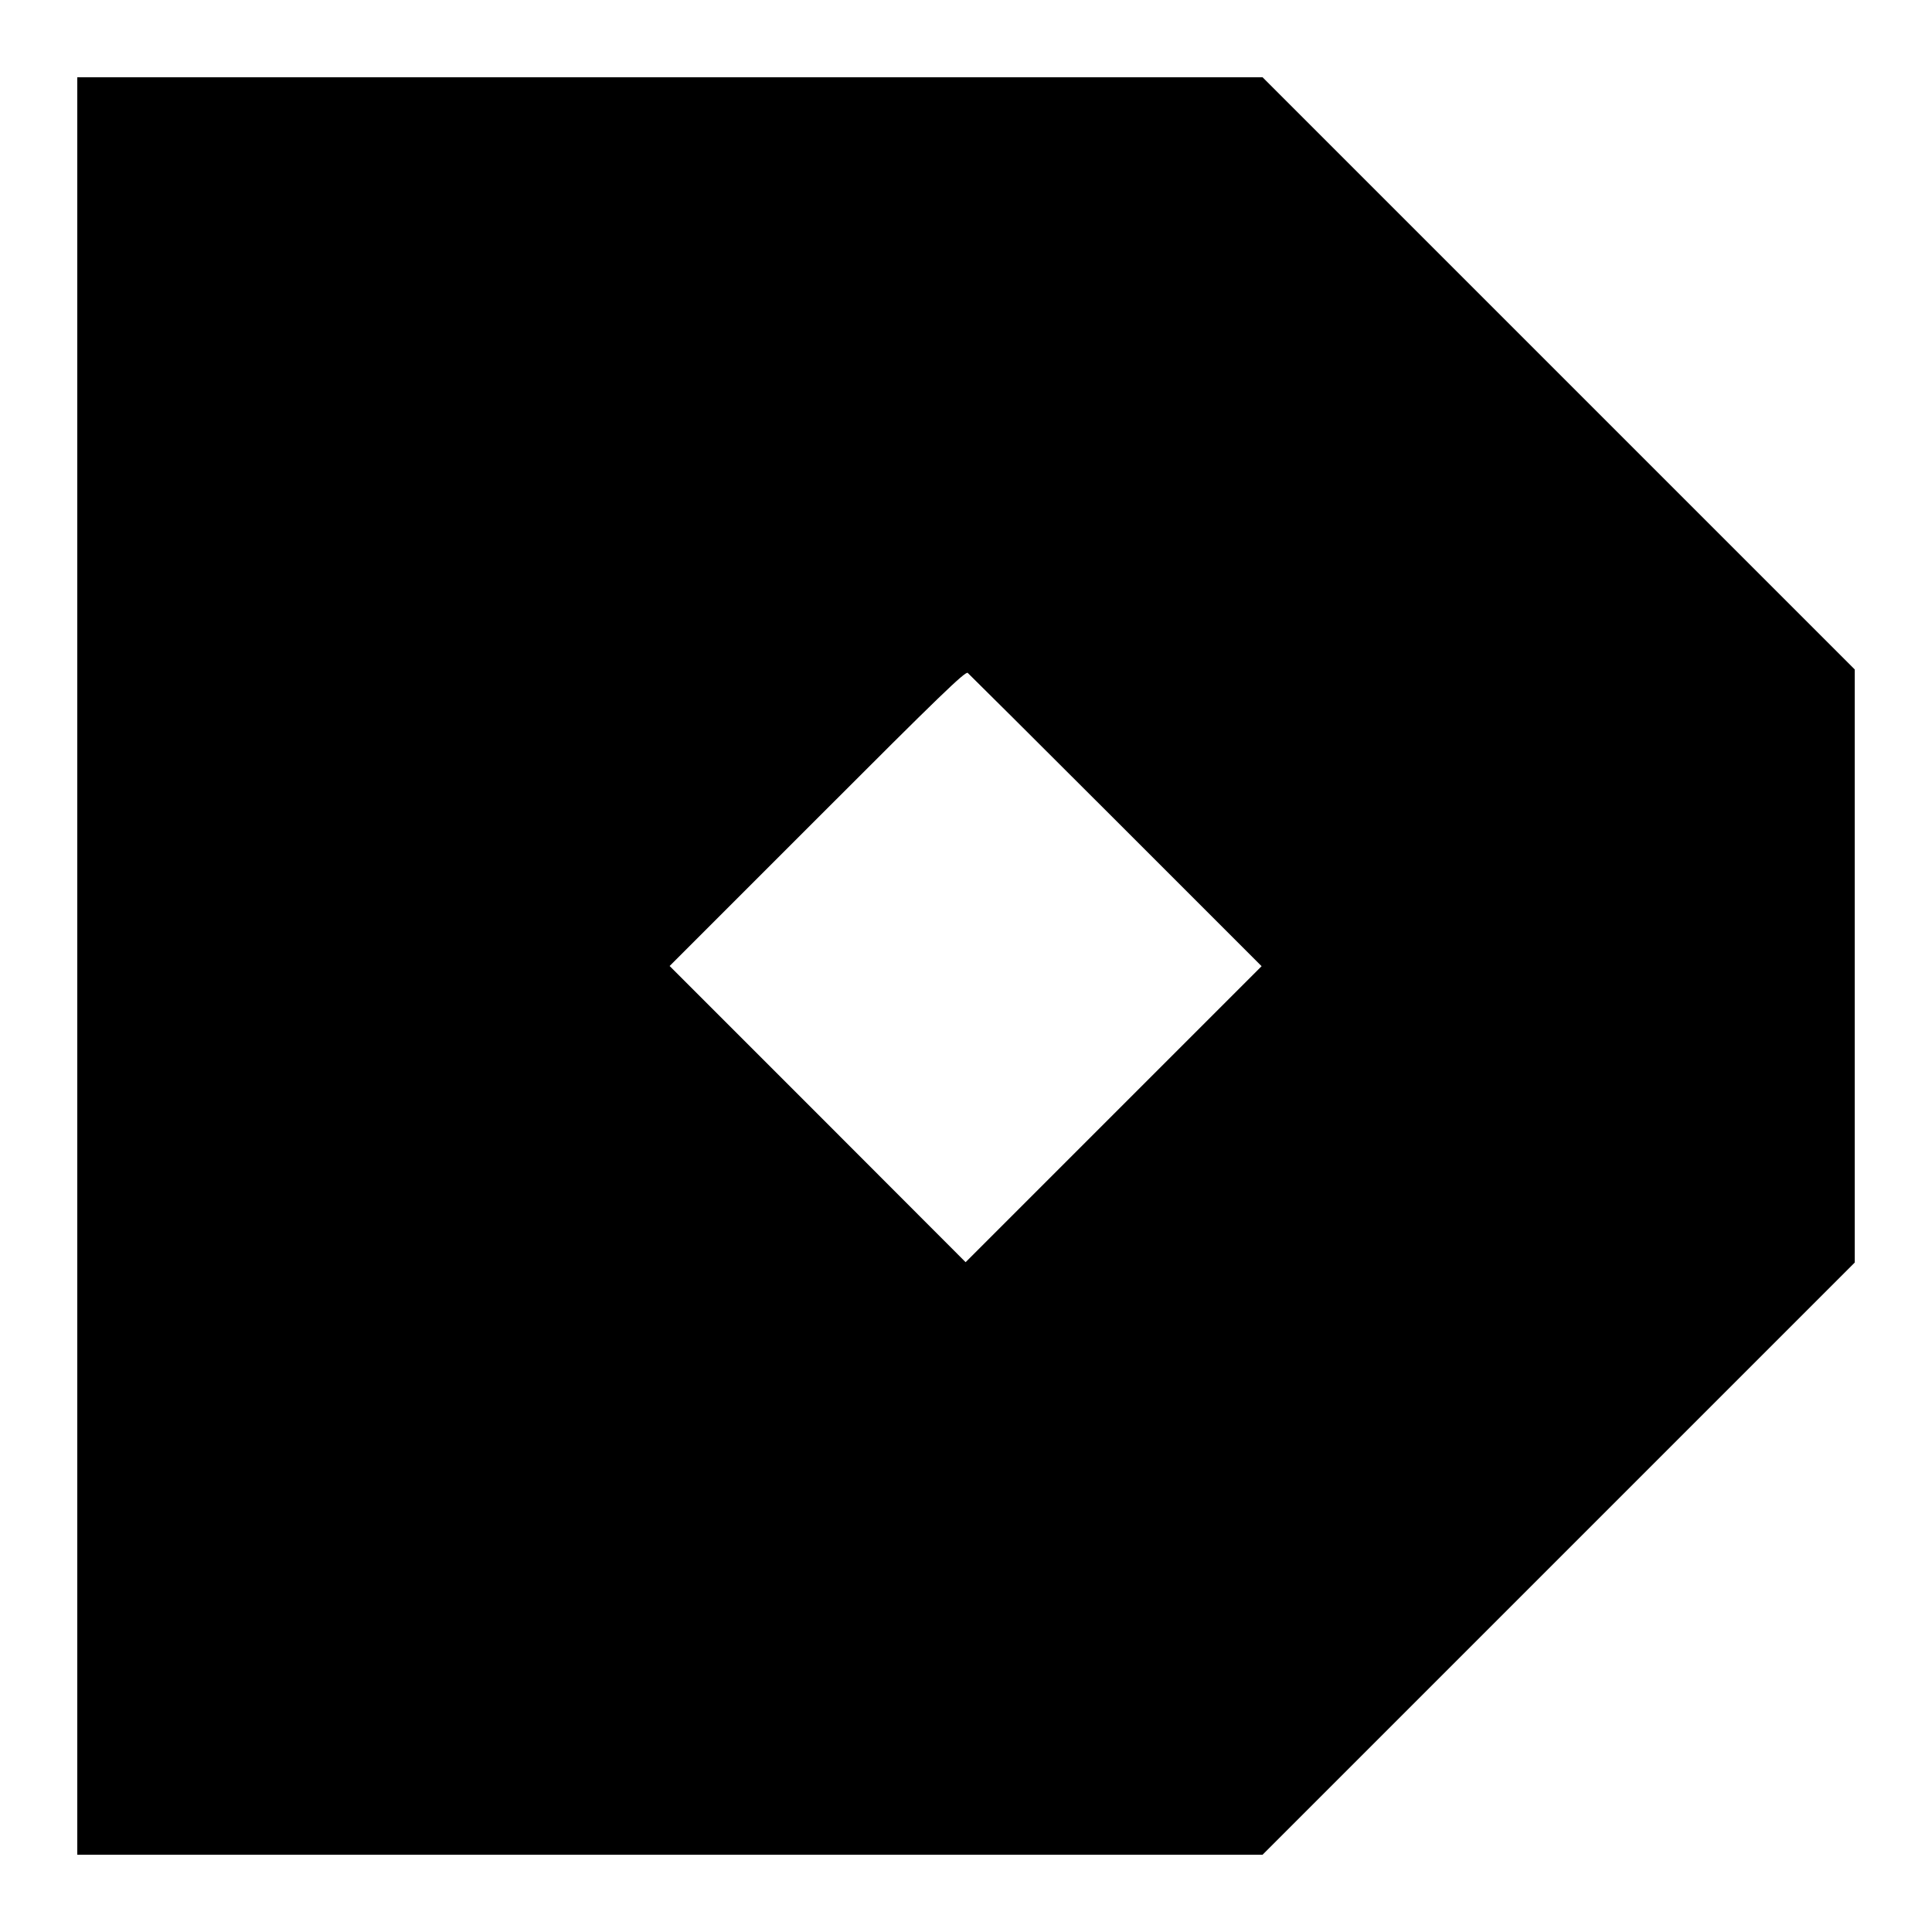
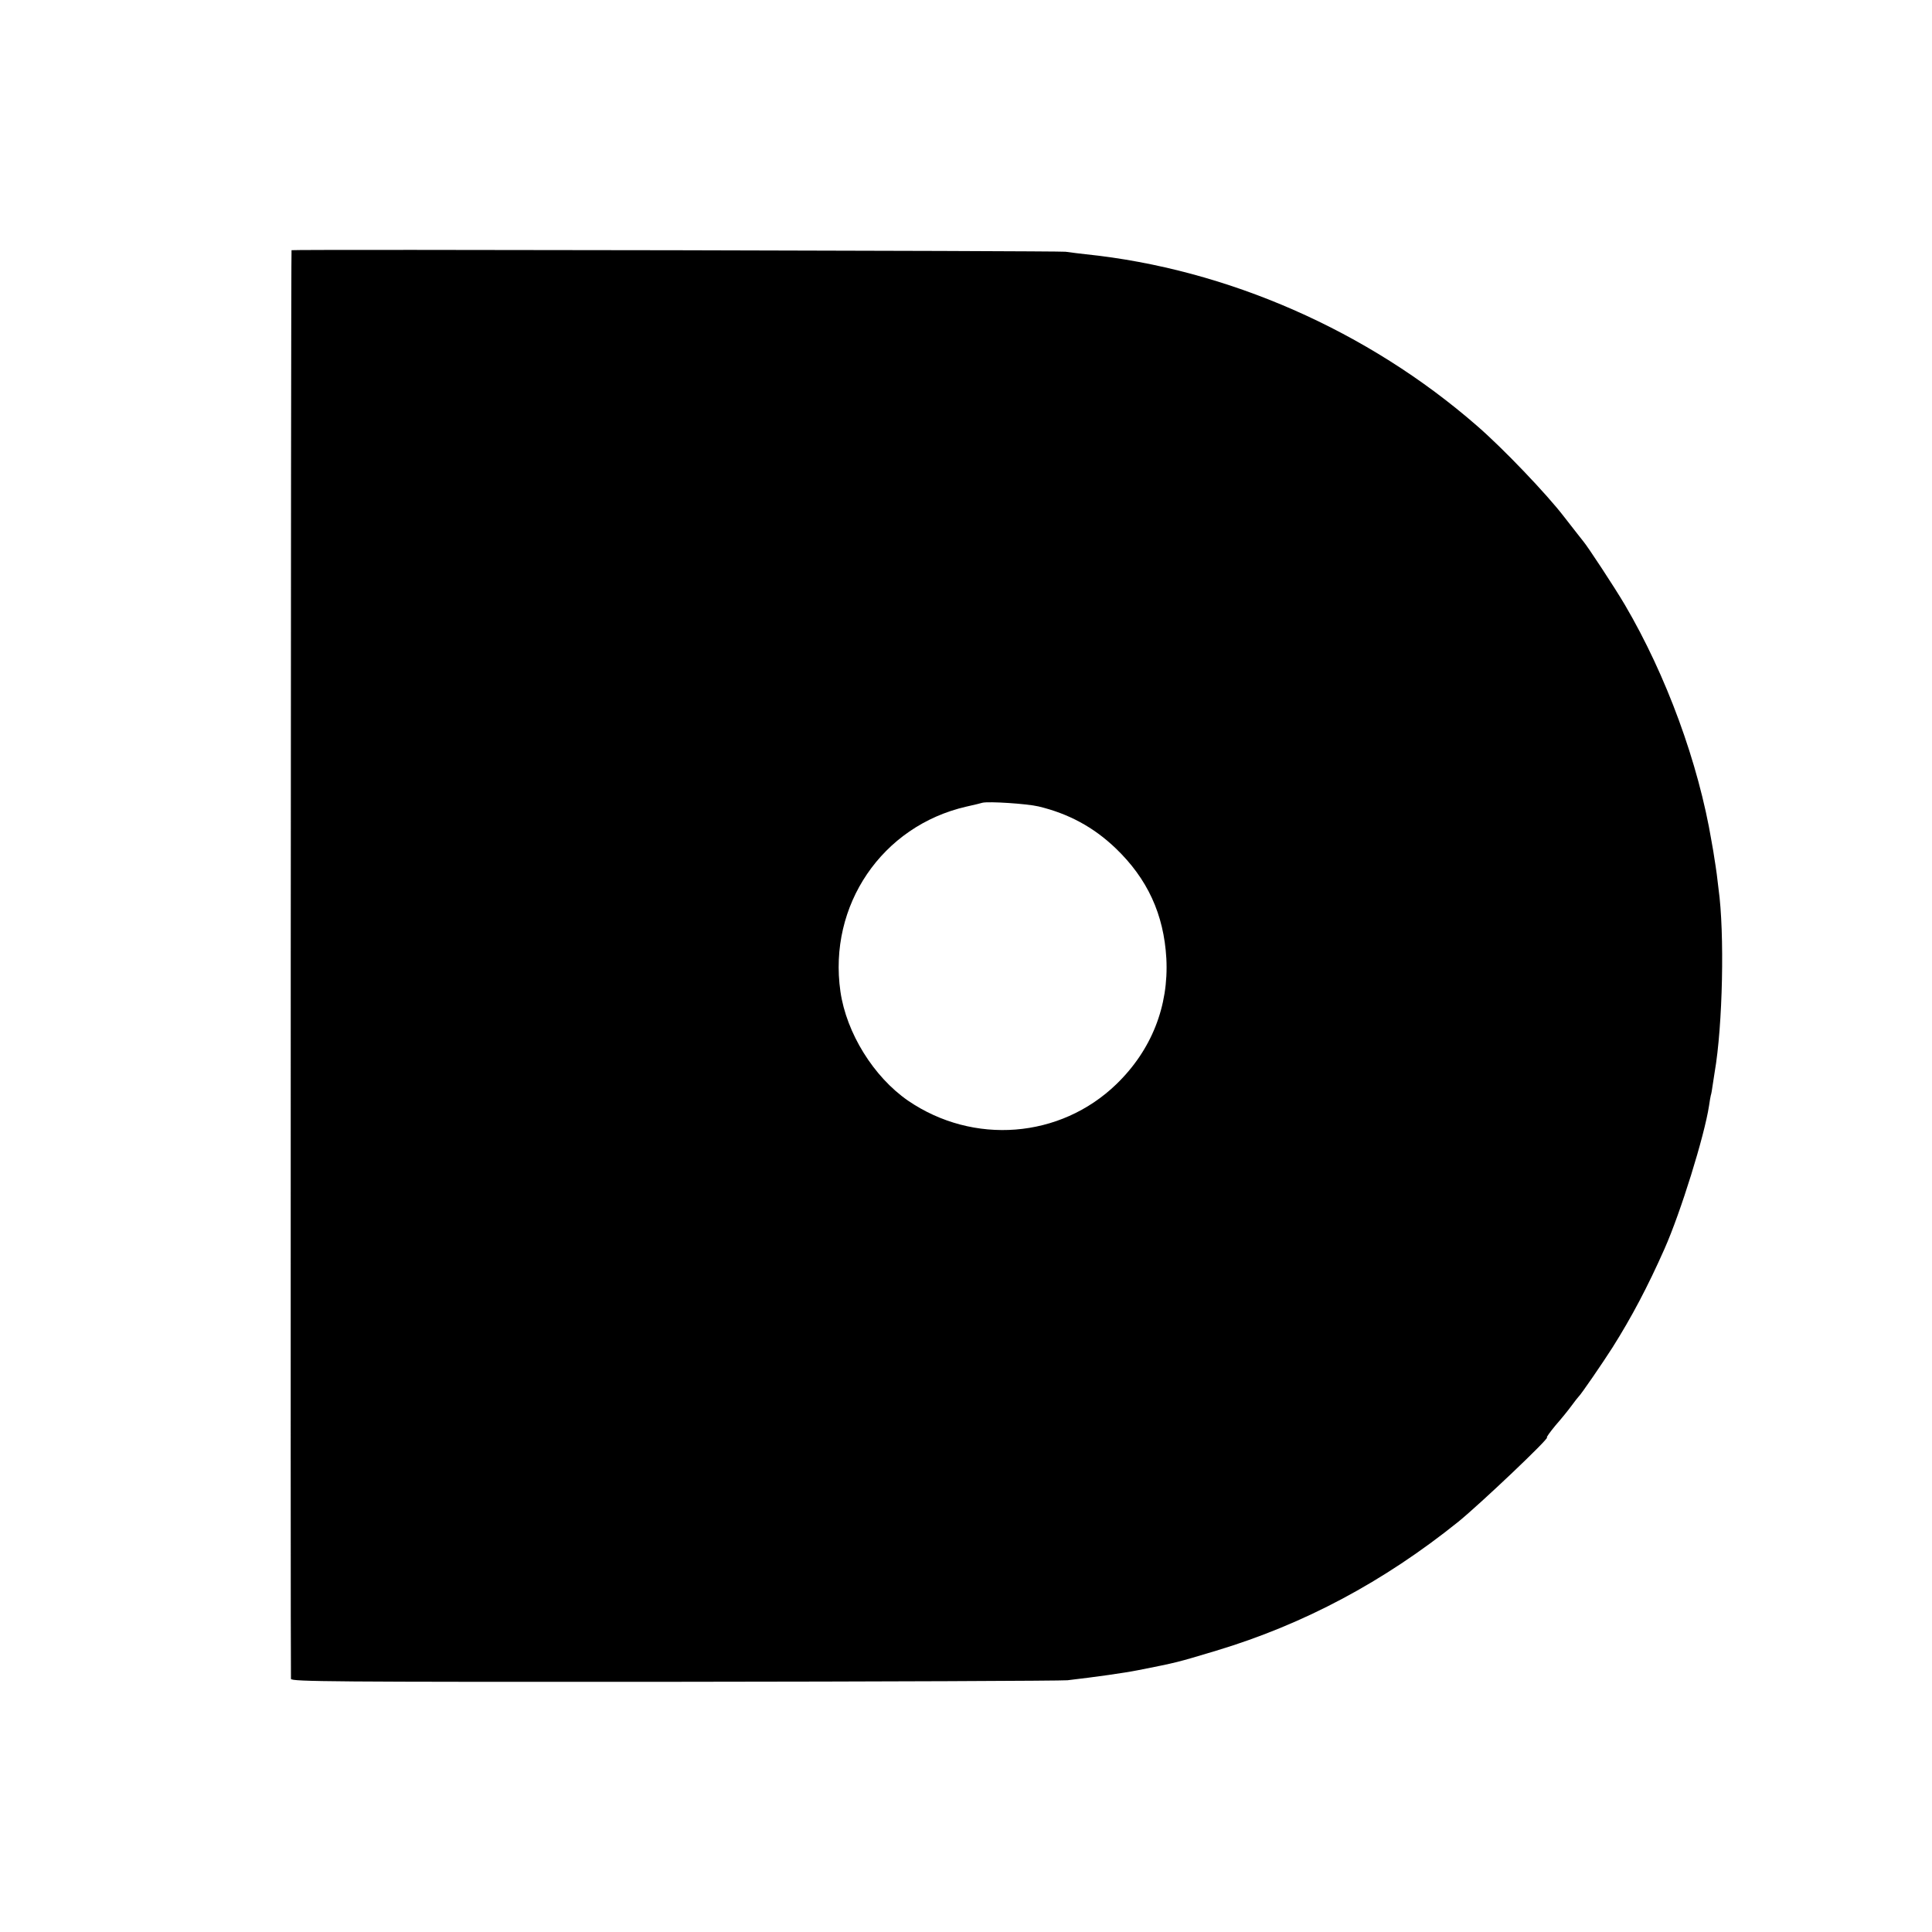
<svg xmlns="http://www.w3.org/2000/svg" version="1.0" width="1000pt" height="1000pt" viewBox="0 0 1000 1000" preserveAspectRatio="xMidYMid meet">
  <g transform="translate(0,1000) scale(0.1,-0.1)" fill="#000000" stroke="none">
-     <path d="M400 5000 l0 -4600 3068 0 3067 0 1533 1533 1532 1532 0 1535 0 1535 -1533 1533 -1532 1532 -3068 0 -3067 0 0 -4600z m5377 752 l753 -753 -766 -766 -766 -766 -766 767 -766 766 764 764 c635 636 767 763 779 753 8 -7 354 -351 768 -765z" />
+     <path d="M1509 8705 c-4 -1 -6 -7382 -3 -7395 4 -14 213 -16 1981 -15 1088 1 2005 5 2038 8 146 17 295 38 365 52 207 41 198 39 405 101 455 137 867 357 1254 668 114 93 476 436 458 436 -4 0 16 28 45 63 30 34 67 80 83 102 16 22 32 42 35 45 12 10 127 178 176 255 99 157 182 314 269 510 84 189 207 585 231 742 3 21 7 45 9 53 3 8 7 33 10 55 3 22 8 51 10 65 42 241 52 722 20 950 -2 14 -6 48 -9 75 -4 28 -9 64 -12 80 -2 17 -9 57 -15 90 -68 406 -234 859 -449 1225 -53 90 -192 301 -214 327 -6 7 -51 65 -101 129 -89 116 -314 352 -449 469 -565 493 -1293 813 -2026 889 -25 3 -72 8 -105 13 -41 5 -3988 13 -4006 8z m3866 -2879 c155 -37 285 -107 399 -216 165 -158 250 -342 263 -571 13 -247 -77 -475 -259 -651 -291 -281 -740 -316 -1078 -85 -178 123 -319 350 -350 565 -64 446 215 857 652 957 40 9 78 18 83 20 32 8 231 -5 290 -19z" />
  </g>
</svg>
